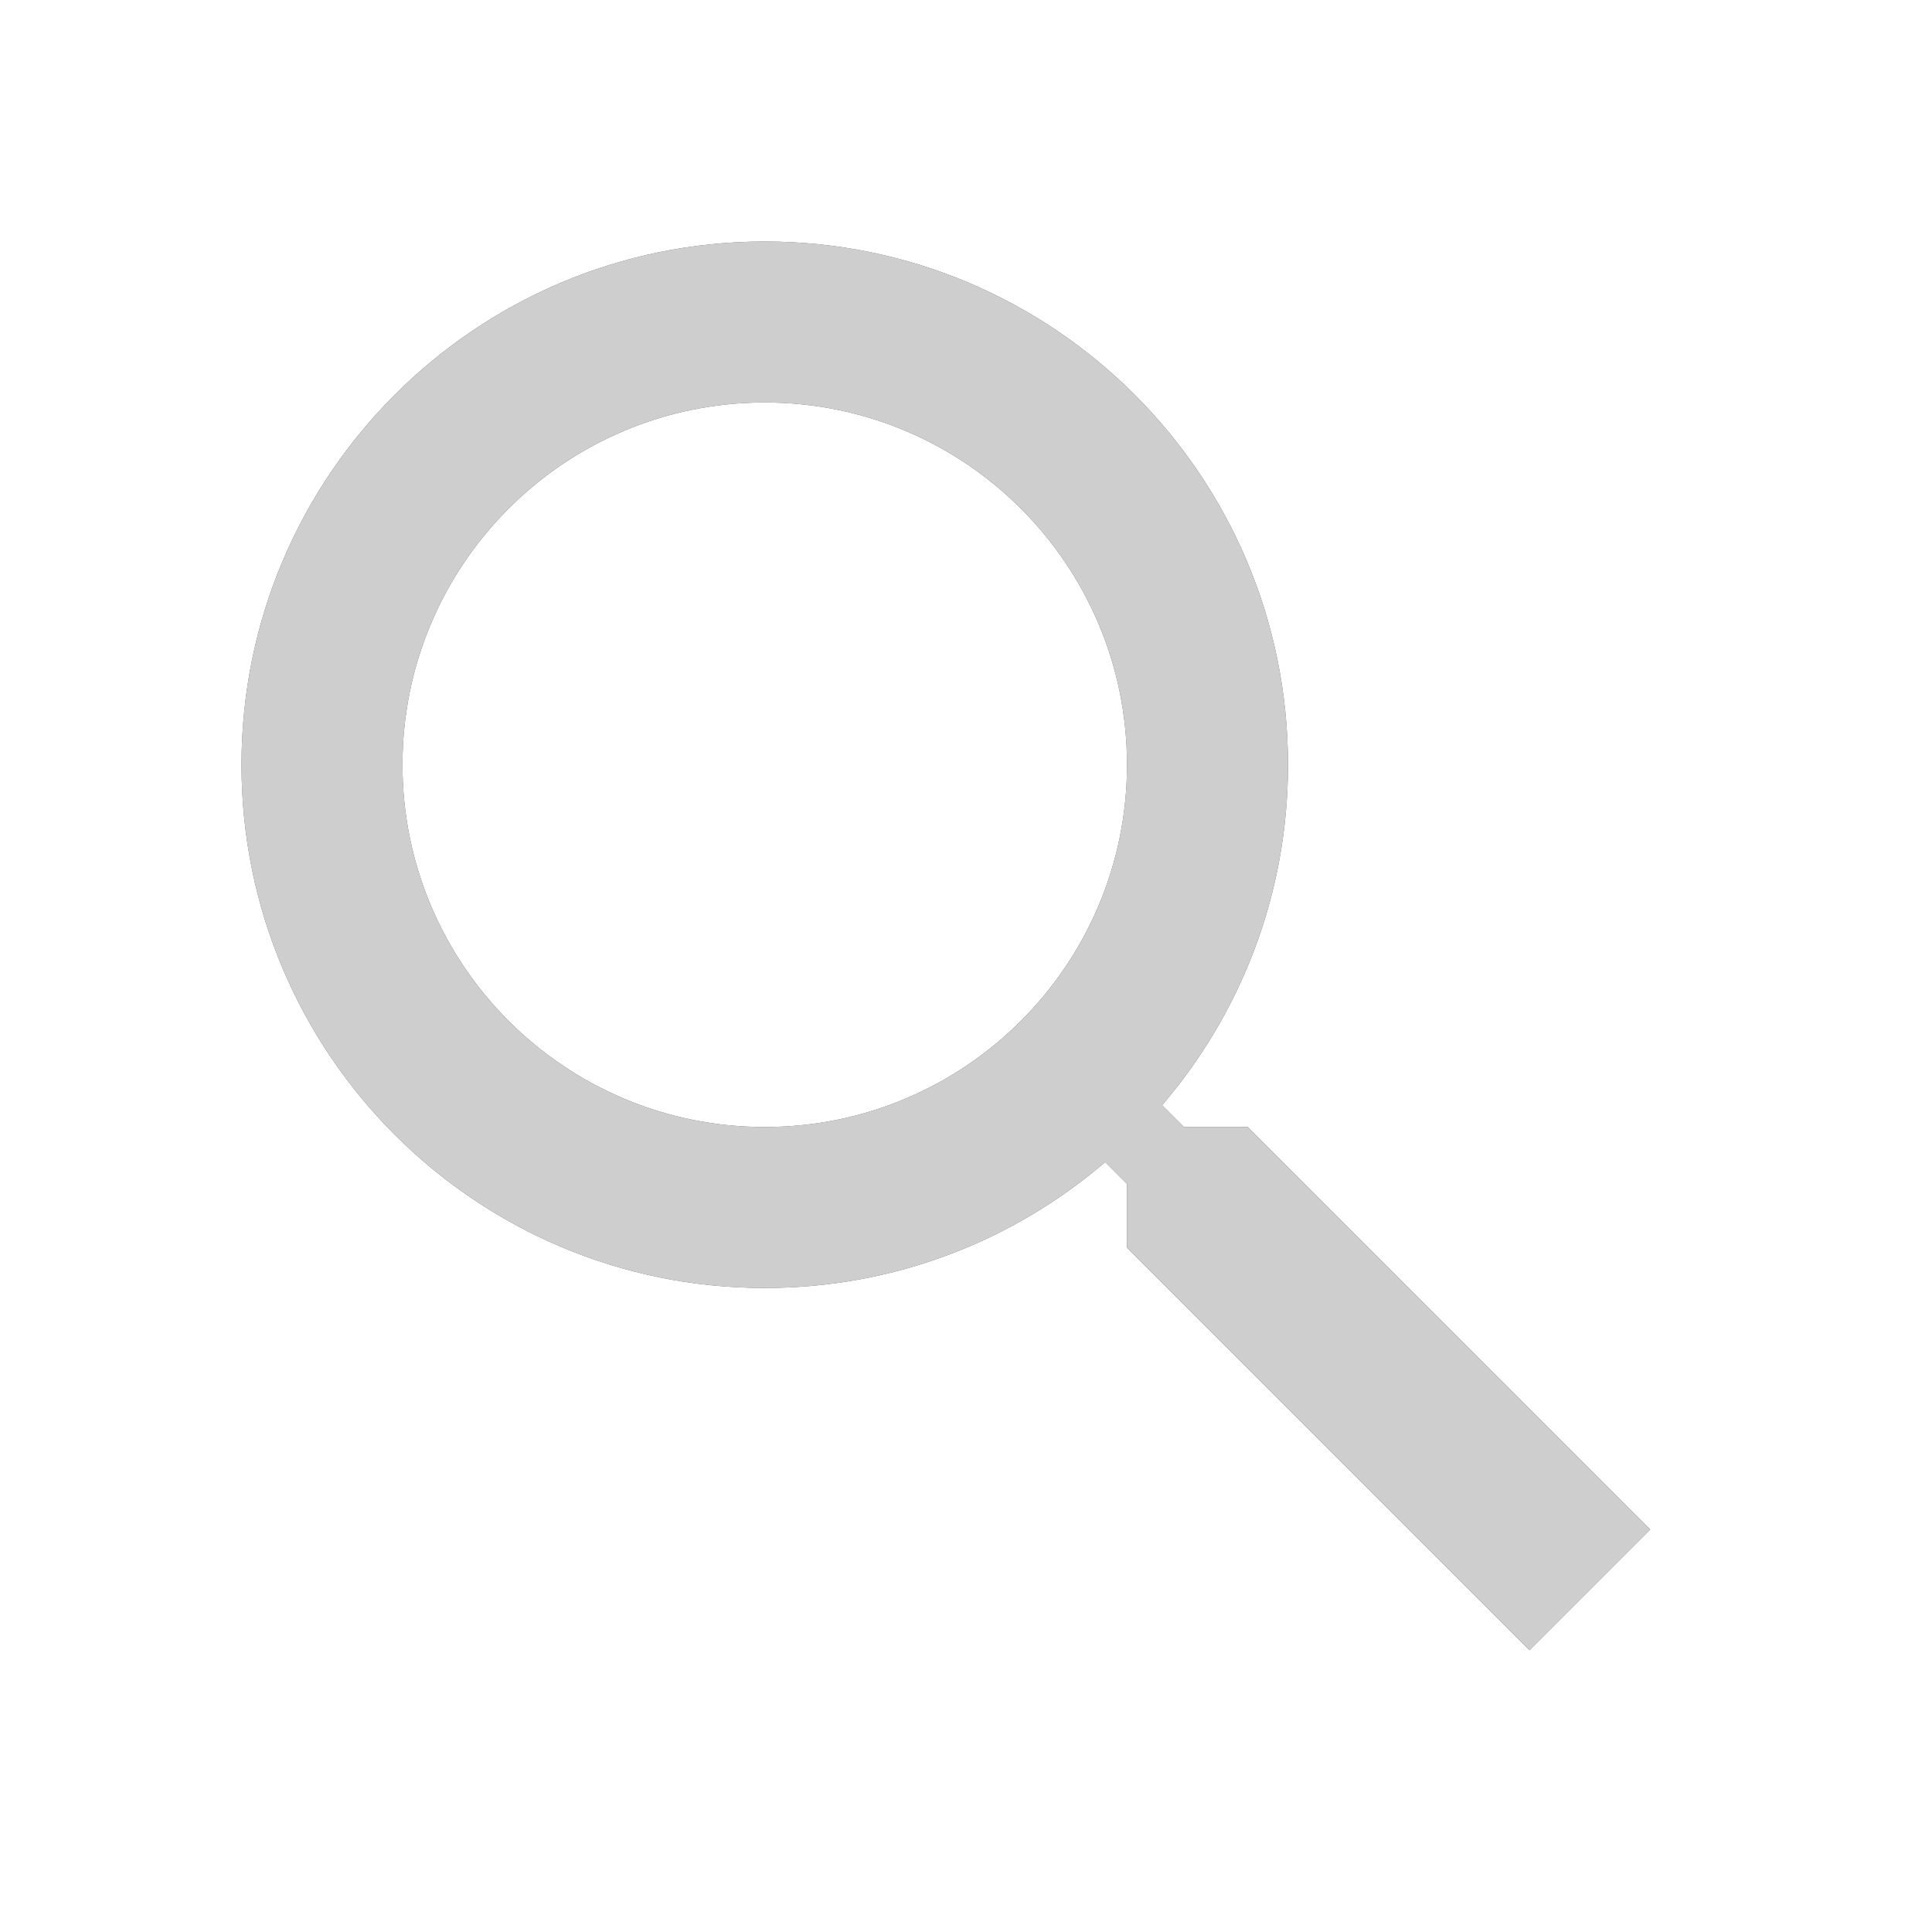
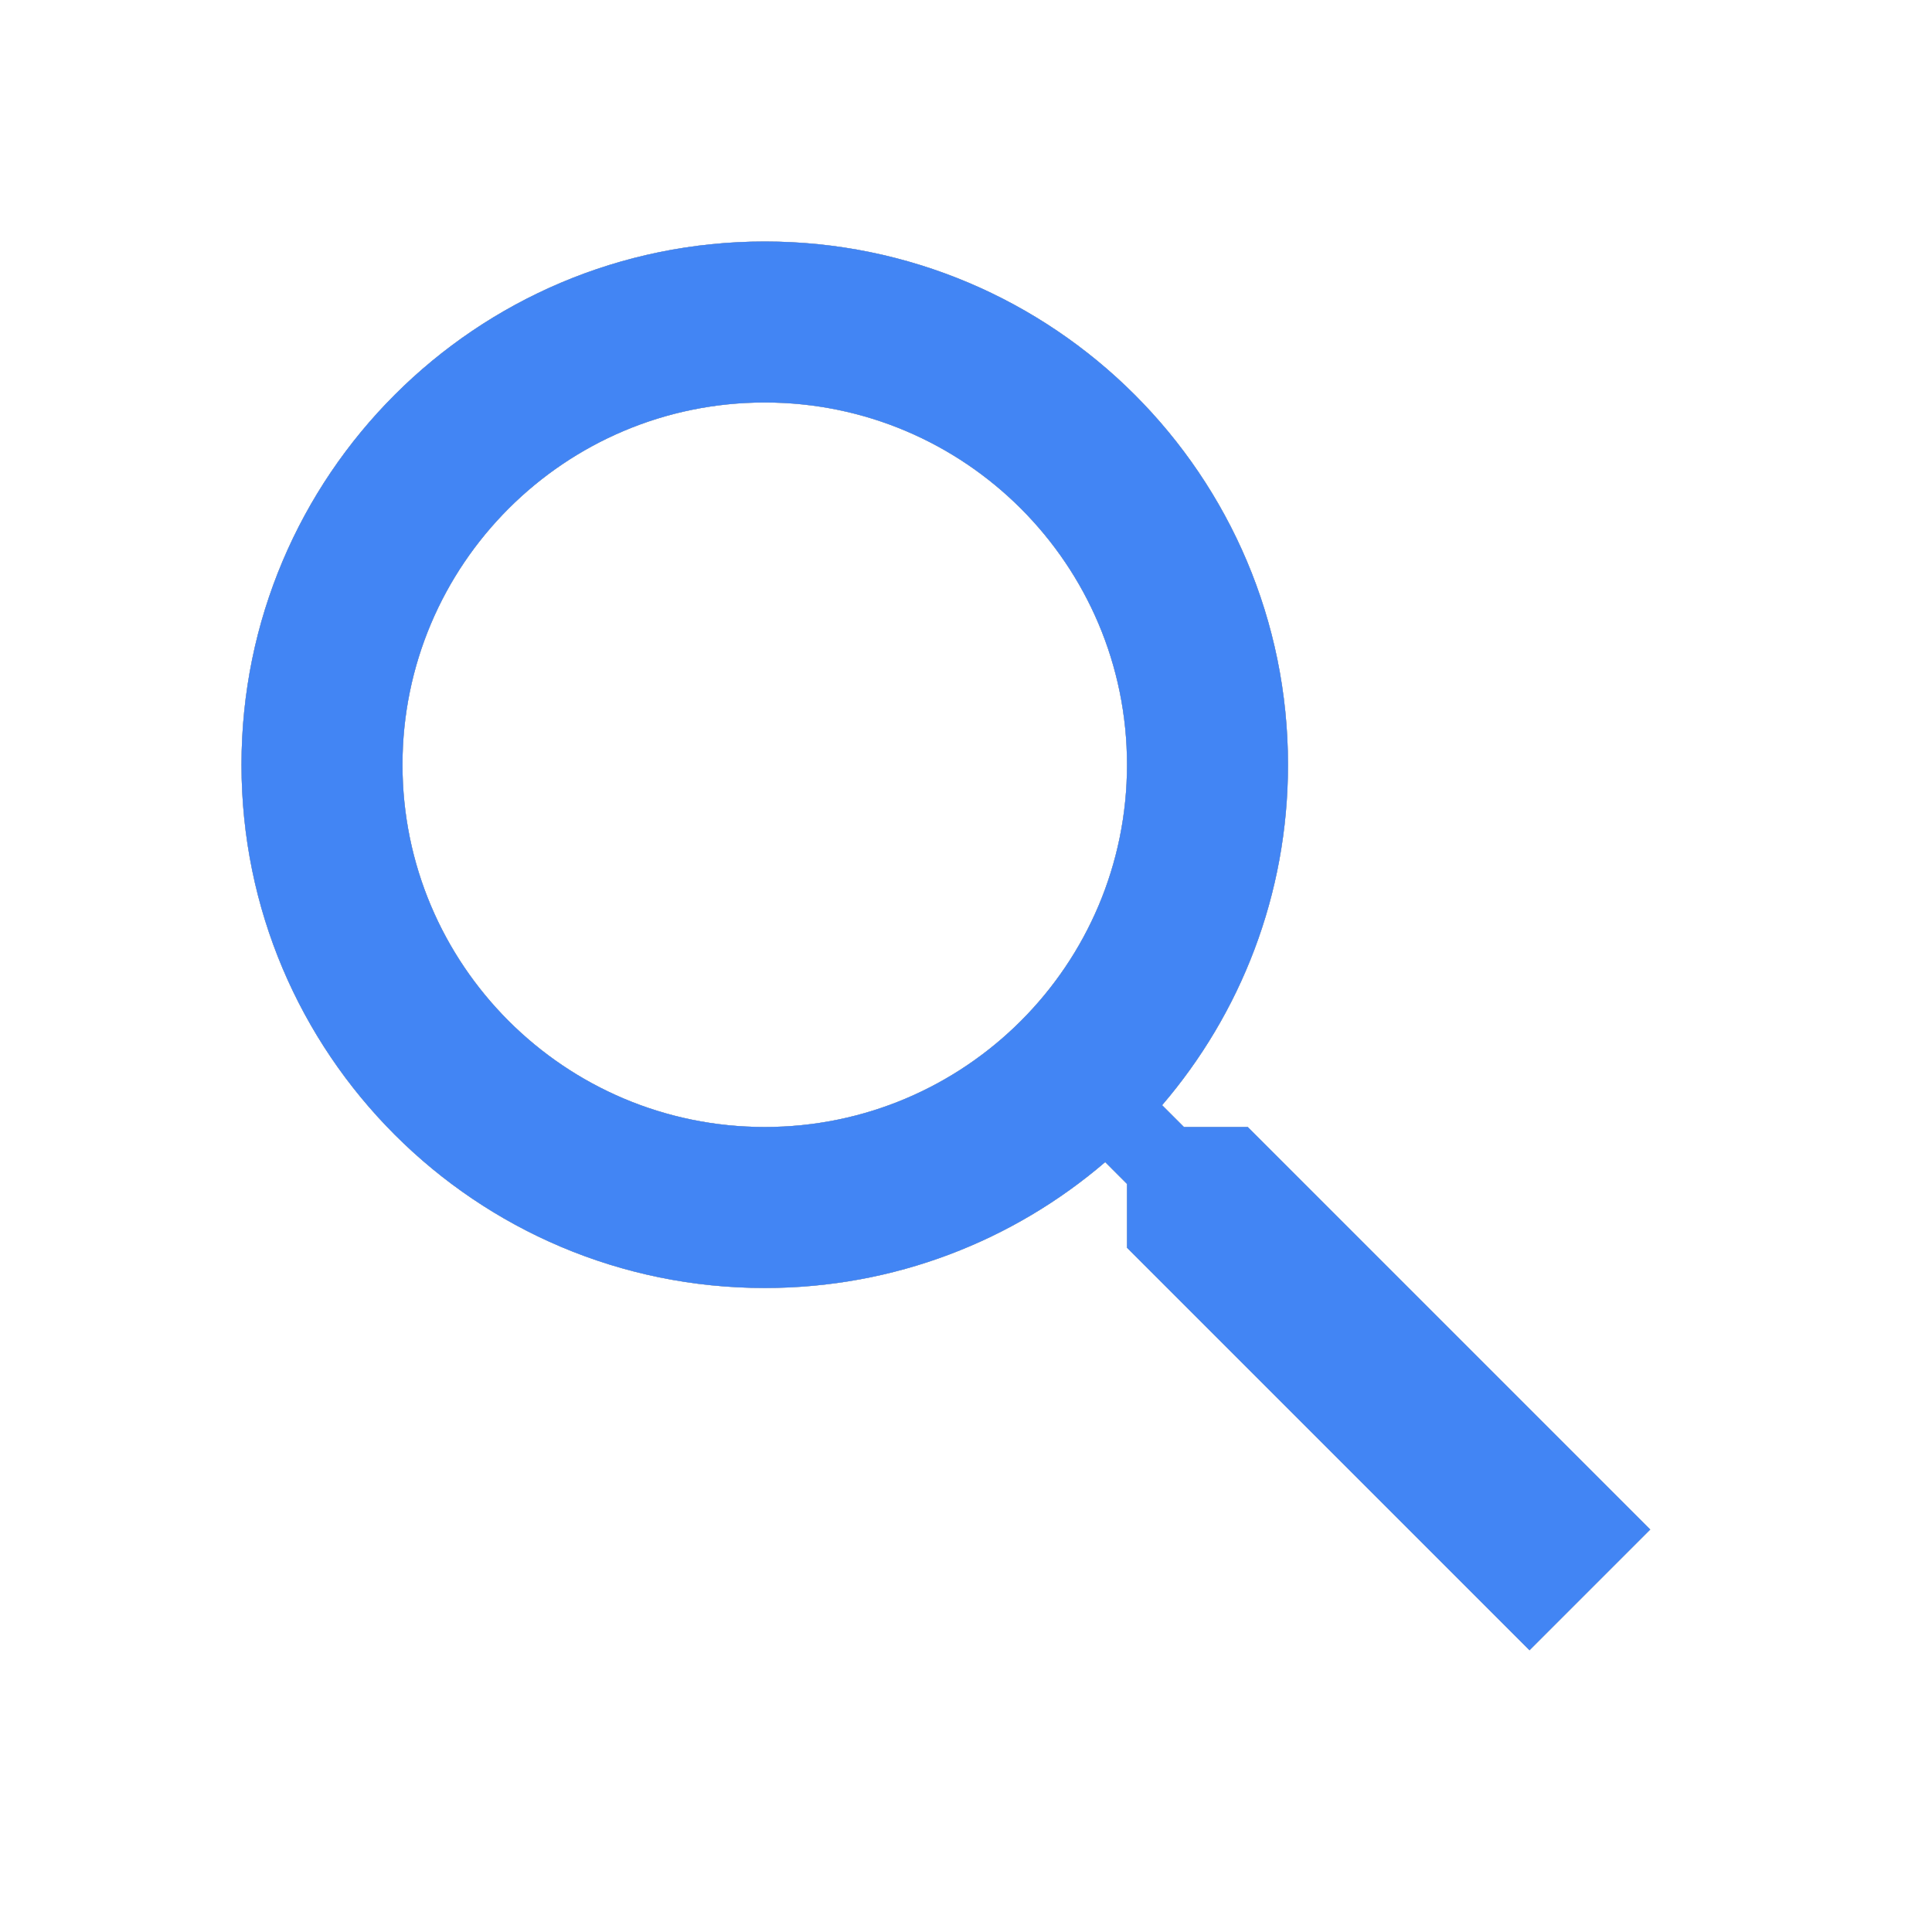
<svg xmlns="http://www.w3.org/2000/svg" xmlns:xlink="http://www.w3.org/1999/xlink" width="18" height="18" viewBox="0 0 24 24">
  <style>
		use:not(:target) {
		  display: none;
		}
		use {
		  fill: #595959;
		}
		use[id$="-ic"] {
		  fill: #cecece;
		}
+ 		use[id$="-ac"] {
+ 		  fill: #4285F4;
+ 		}
	</style>
  <defs>
    <path id="search-shape" stroke-width="0.2" stroke-linejoin="round" d="M 9.5,3C 13.09,3 16,5.91 16,9.5C 16,11.115 15.411,12.592 14.436,13.729L 14.707,14L 15.5,14L 20.5,19L 19,20.5L 14,15.5L 14,14.707L 13.729,14.436C 12.592,15.411 11.115,16 9.5,16C 5.91,16 3,13.09 3,9.5C 3,5.91 5.91,3 9.5,3 Z M 9.5,5C 7.015,5 5,7.015 5,9.5C 5,11.985 7.015,14 9.5,14C 11.985,14 14,11.985 14,9.5C 14,7.015 11.985,5 9.5,5 Z " />
  </defs>
  <use id="state" xlink:href="#search-shape" />
  <use id="state-ic" xlink:href="#search-shape" />
+   <use id="state-ac" xlink:href="#search-shape" />
</svg>
